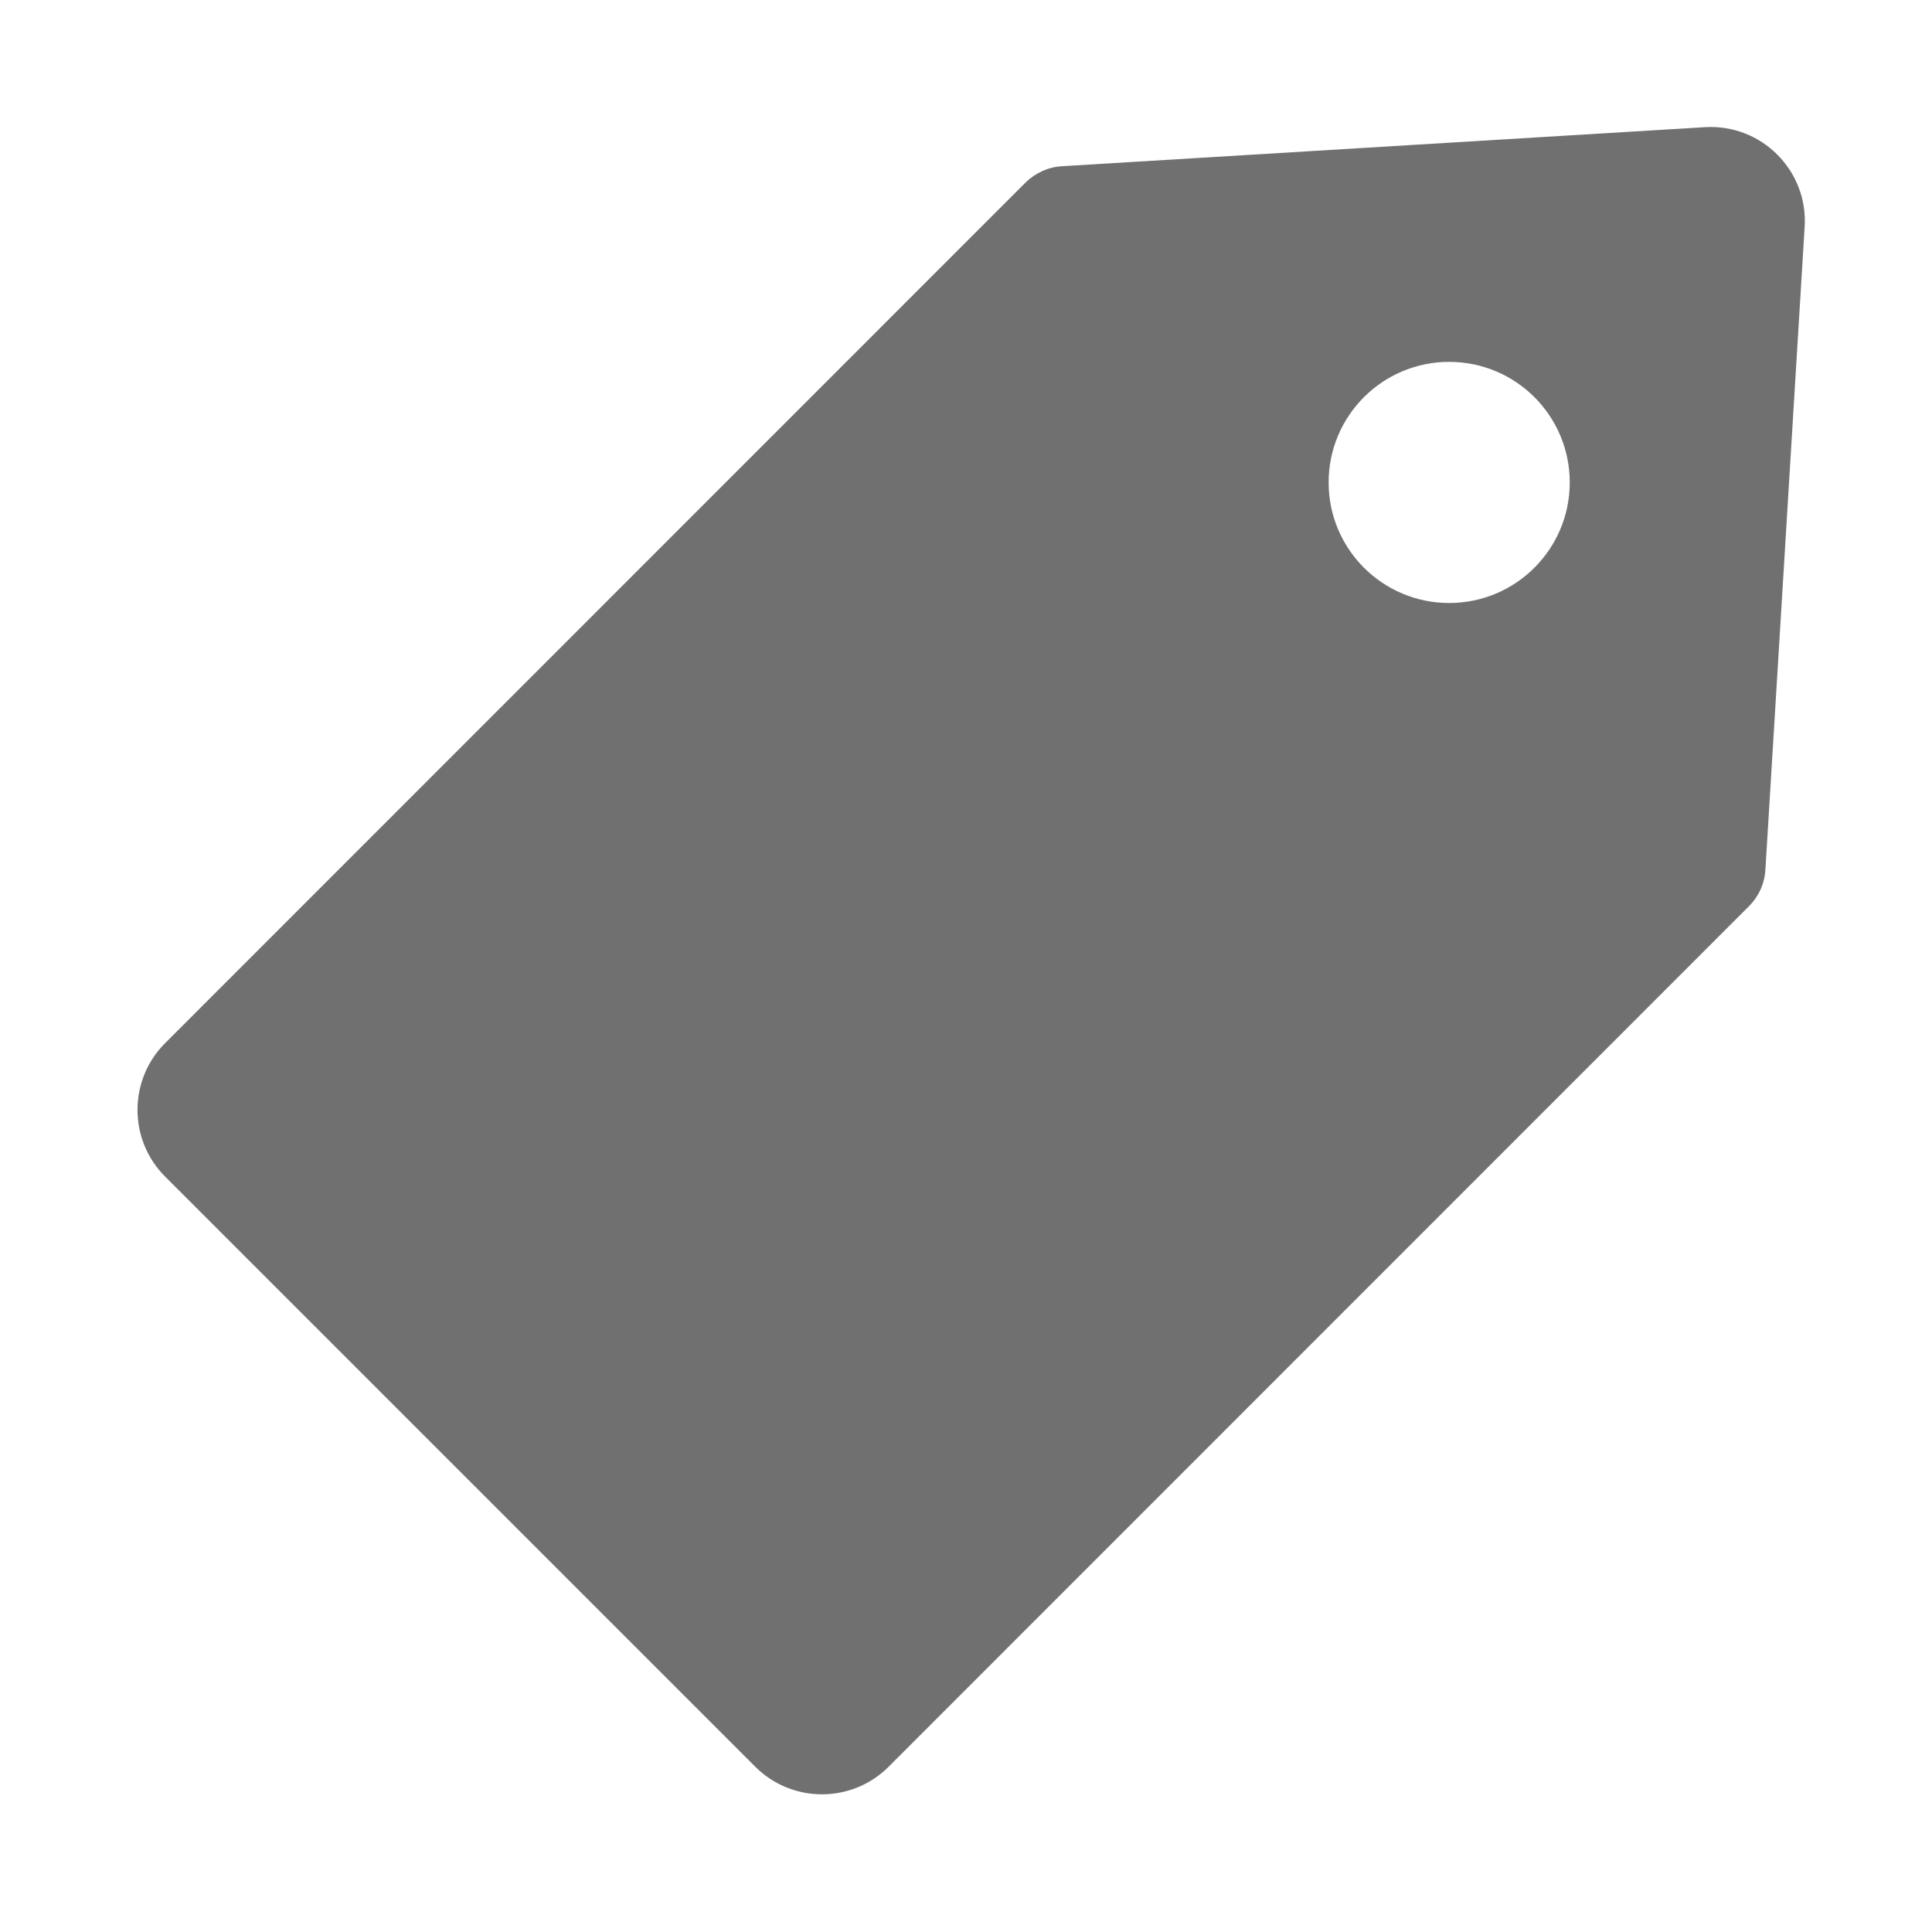
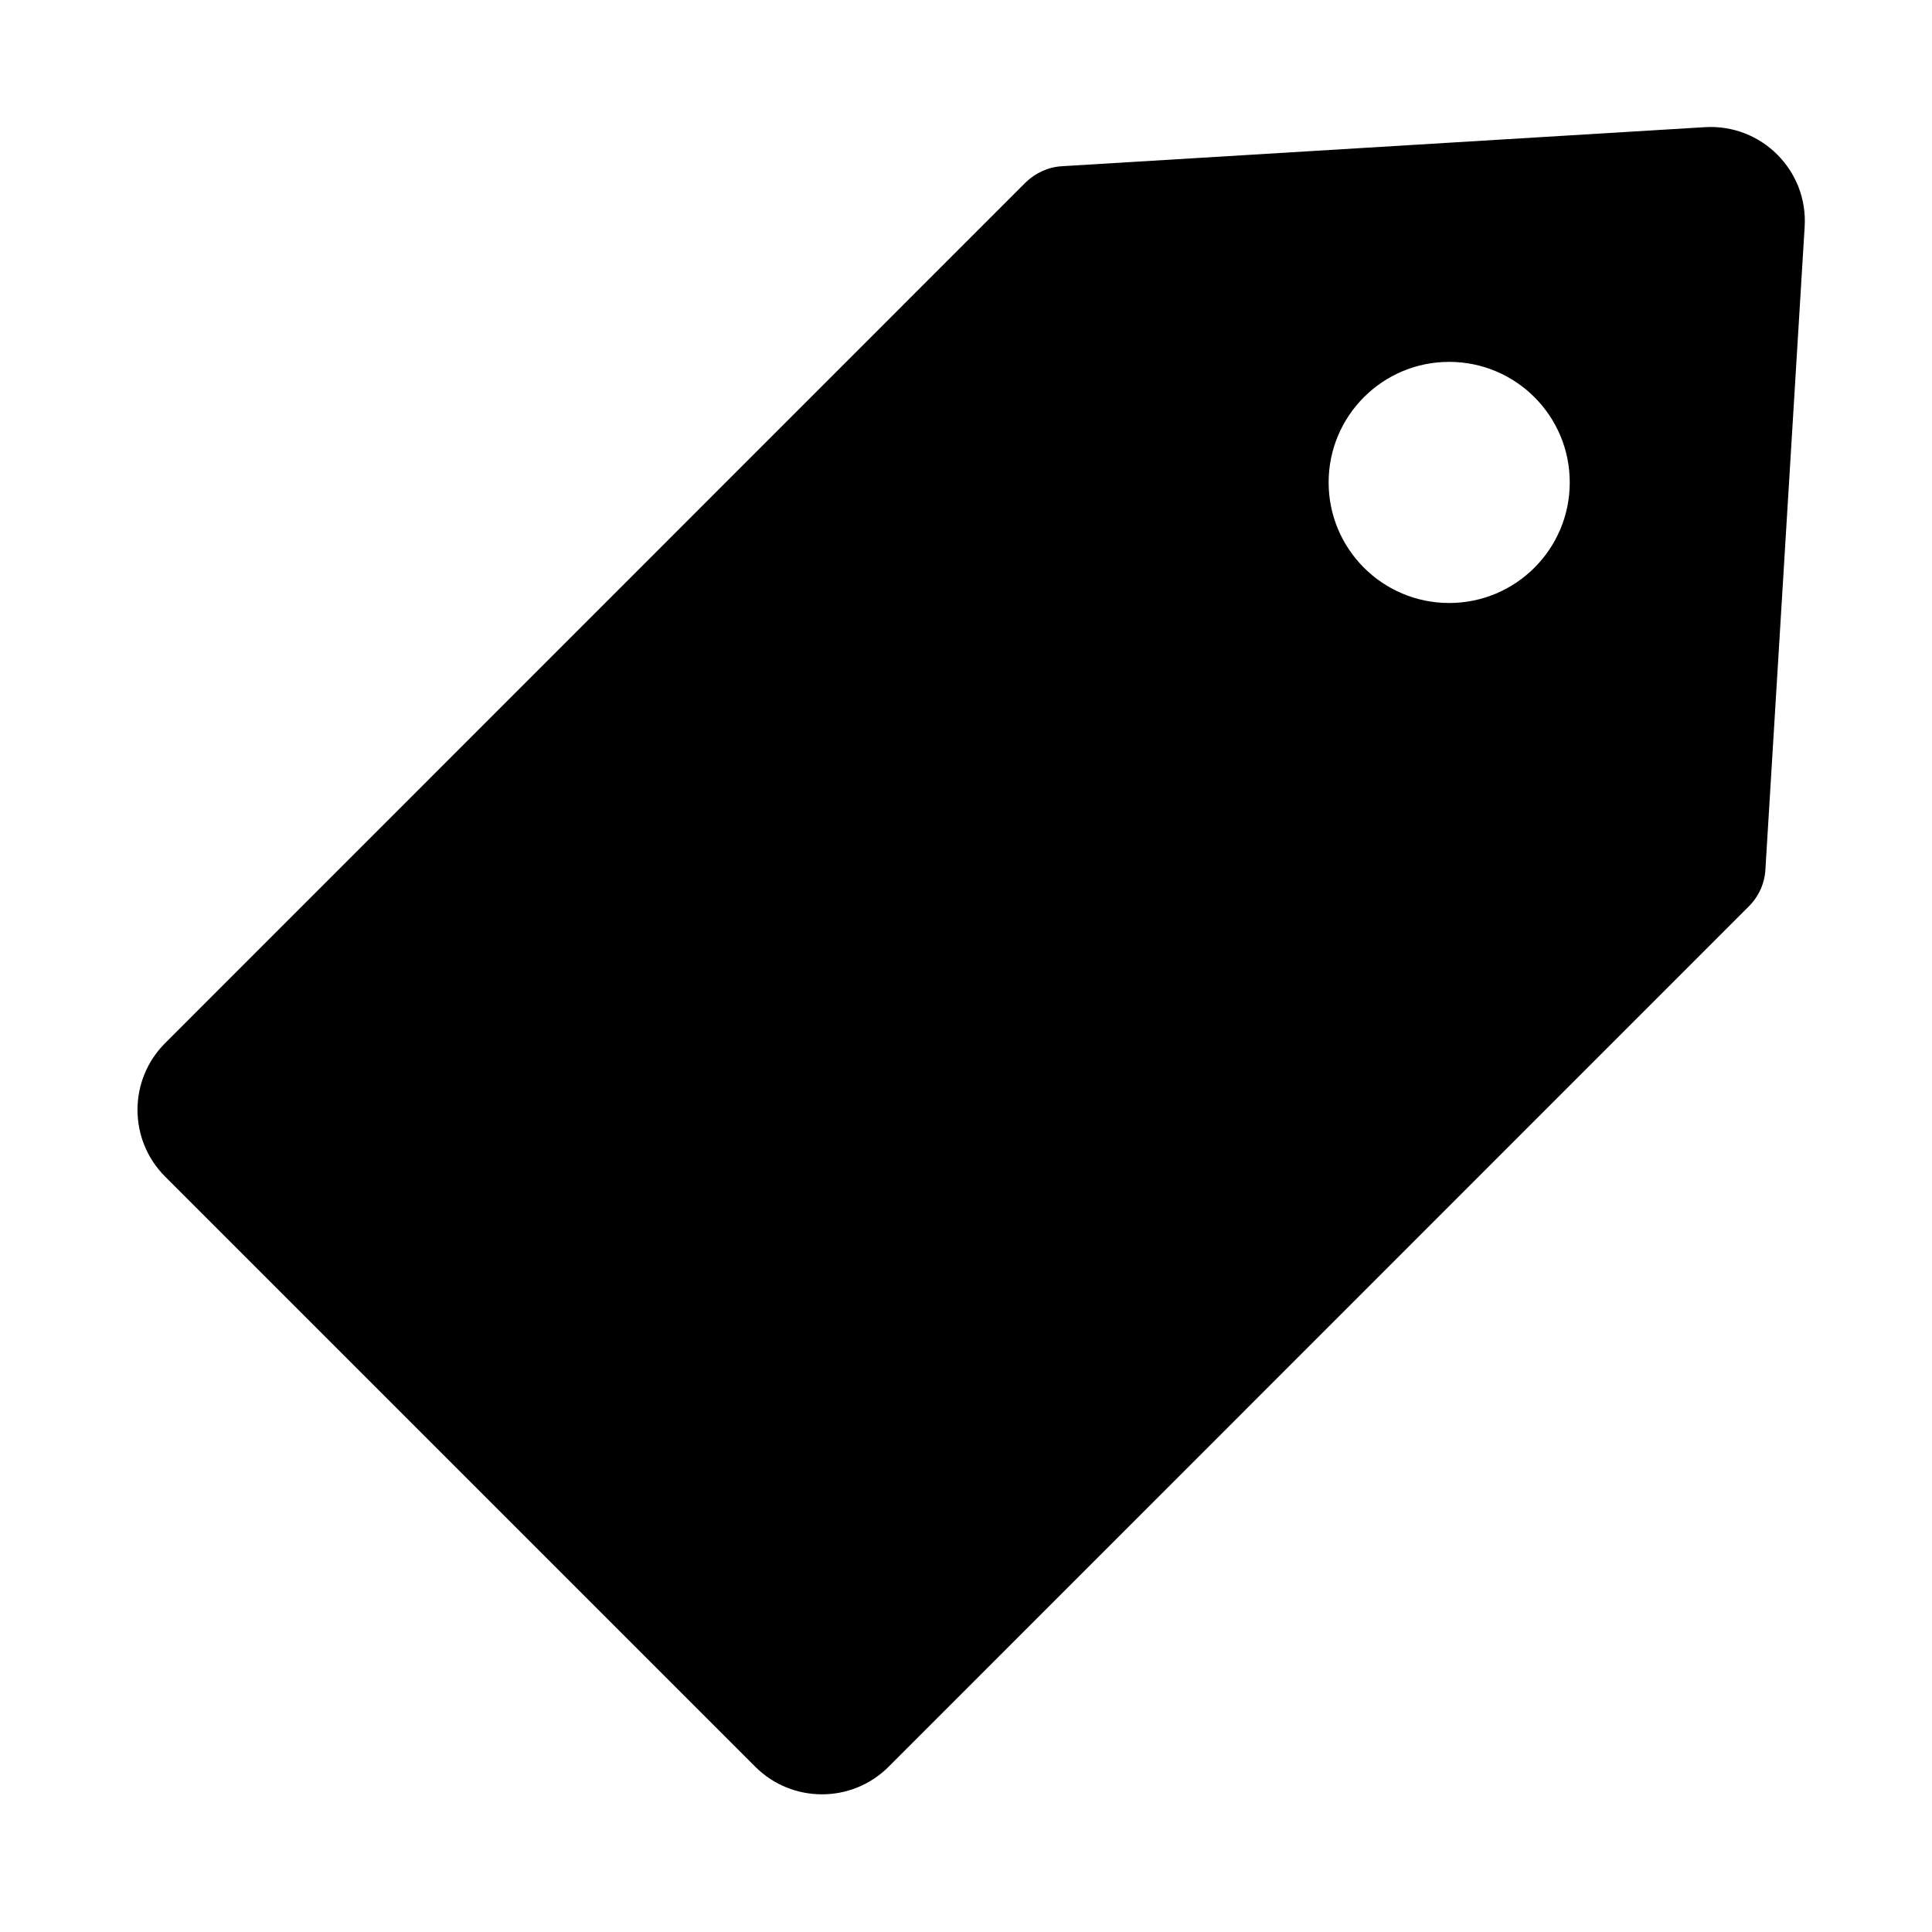
<svg xmlns="http://www.w3.org/2000/svg" t="1775061364998" class="icon" viewBox="0 0 1024 1024" version="1.1" p-id="1910" width="200" height="200">
-   <path d="M903.7 67.4L562.9 88.1c-7.3 0.4-14.2 3.6-19.4 8.7l-456 456.1c-19.5 19.5-19.5 51.2 0 70.7l312.8 312.8c19.5 19.5 51.2 19.5 70.7 0l456-456.1c5.2-5.2 8.3-12.1 8.7-19.4l20.8-340.6c1.9-29.9-22.9-54.7-52.8-52.9zM768.1 319.6c-35.3 0-63.9-28.6-63.9-63.9s28.6-63.9 63.9-63.9 63.9 28.6 63.9 63.9-28.6 63.9-63.9 63.9z" p-id="1911" fill="#707070" />
+   <path d="M903.7 67.4L562.9 88.1c-7.3 0.4-14.2 3.6-19.4 8.7l-456 456.1c-19.5 19.5-19.5 51.2 0 70.7l312.8 312.8c19.5 19.5 51.2 19.5 70.7 0l456-456.1c5.2-5.2 8.3-12.1 8.7-19.4l20.8-340.6c1.9-29.9-22.9-54.7-52.8-52.9zM768.1 319.6c-35.3 0-63.9-28.6-63.9-63.9s28.6-63.9 63.9-63.9 63.9 28.6 63.9 63.9-28.6 63.9-63.9 63.9z" p-id="1911" />
</svg>
